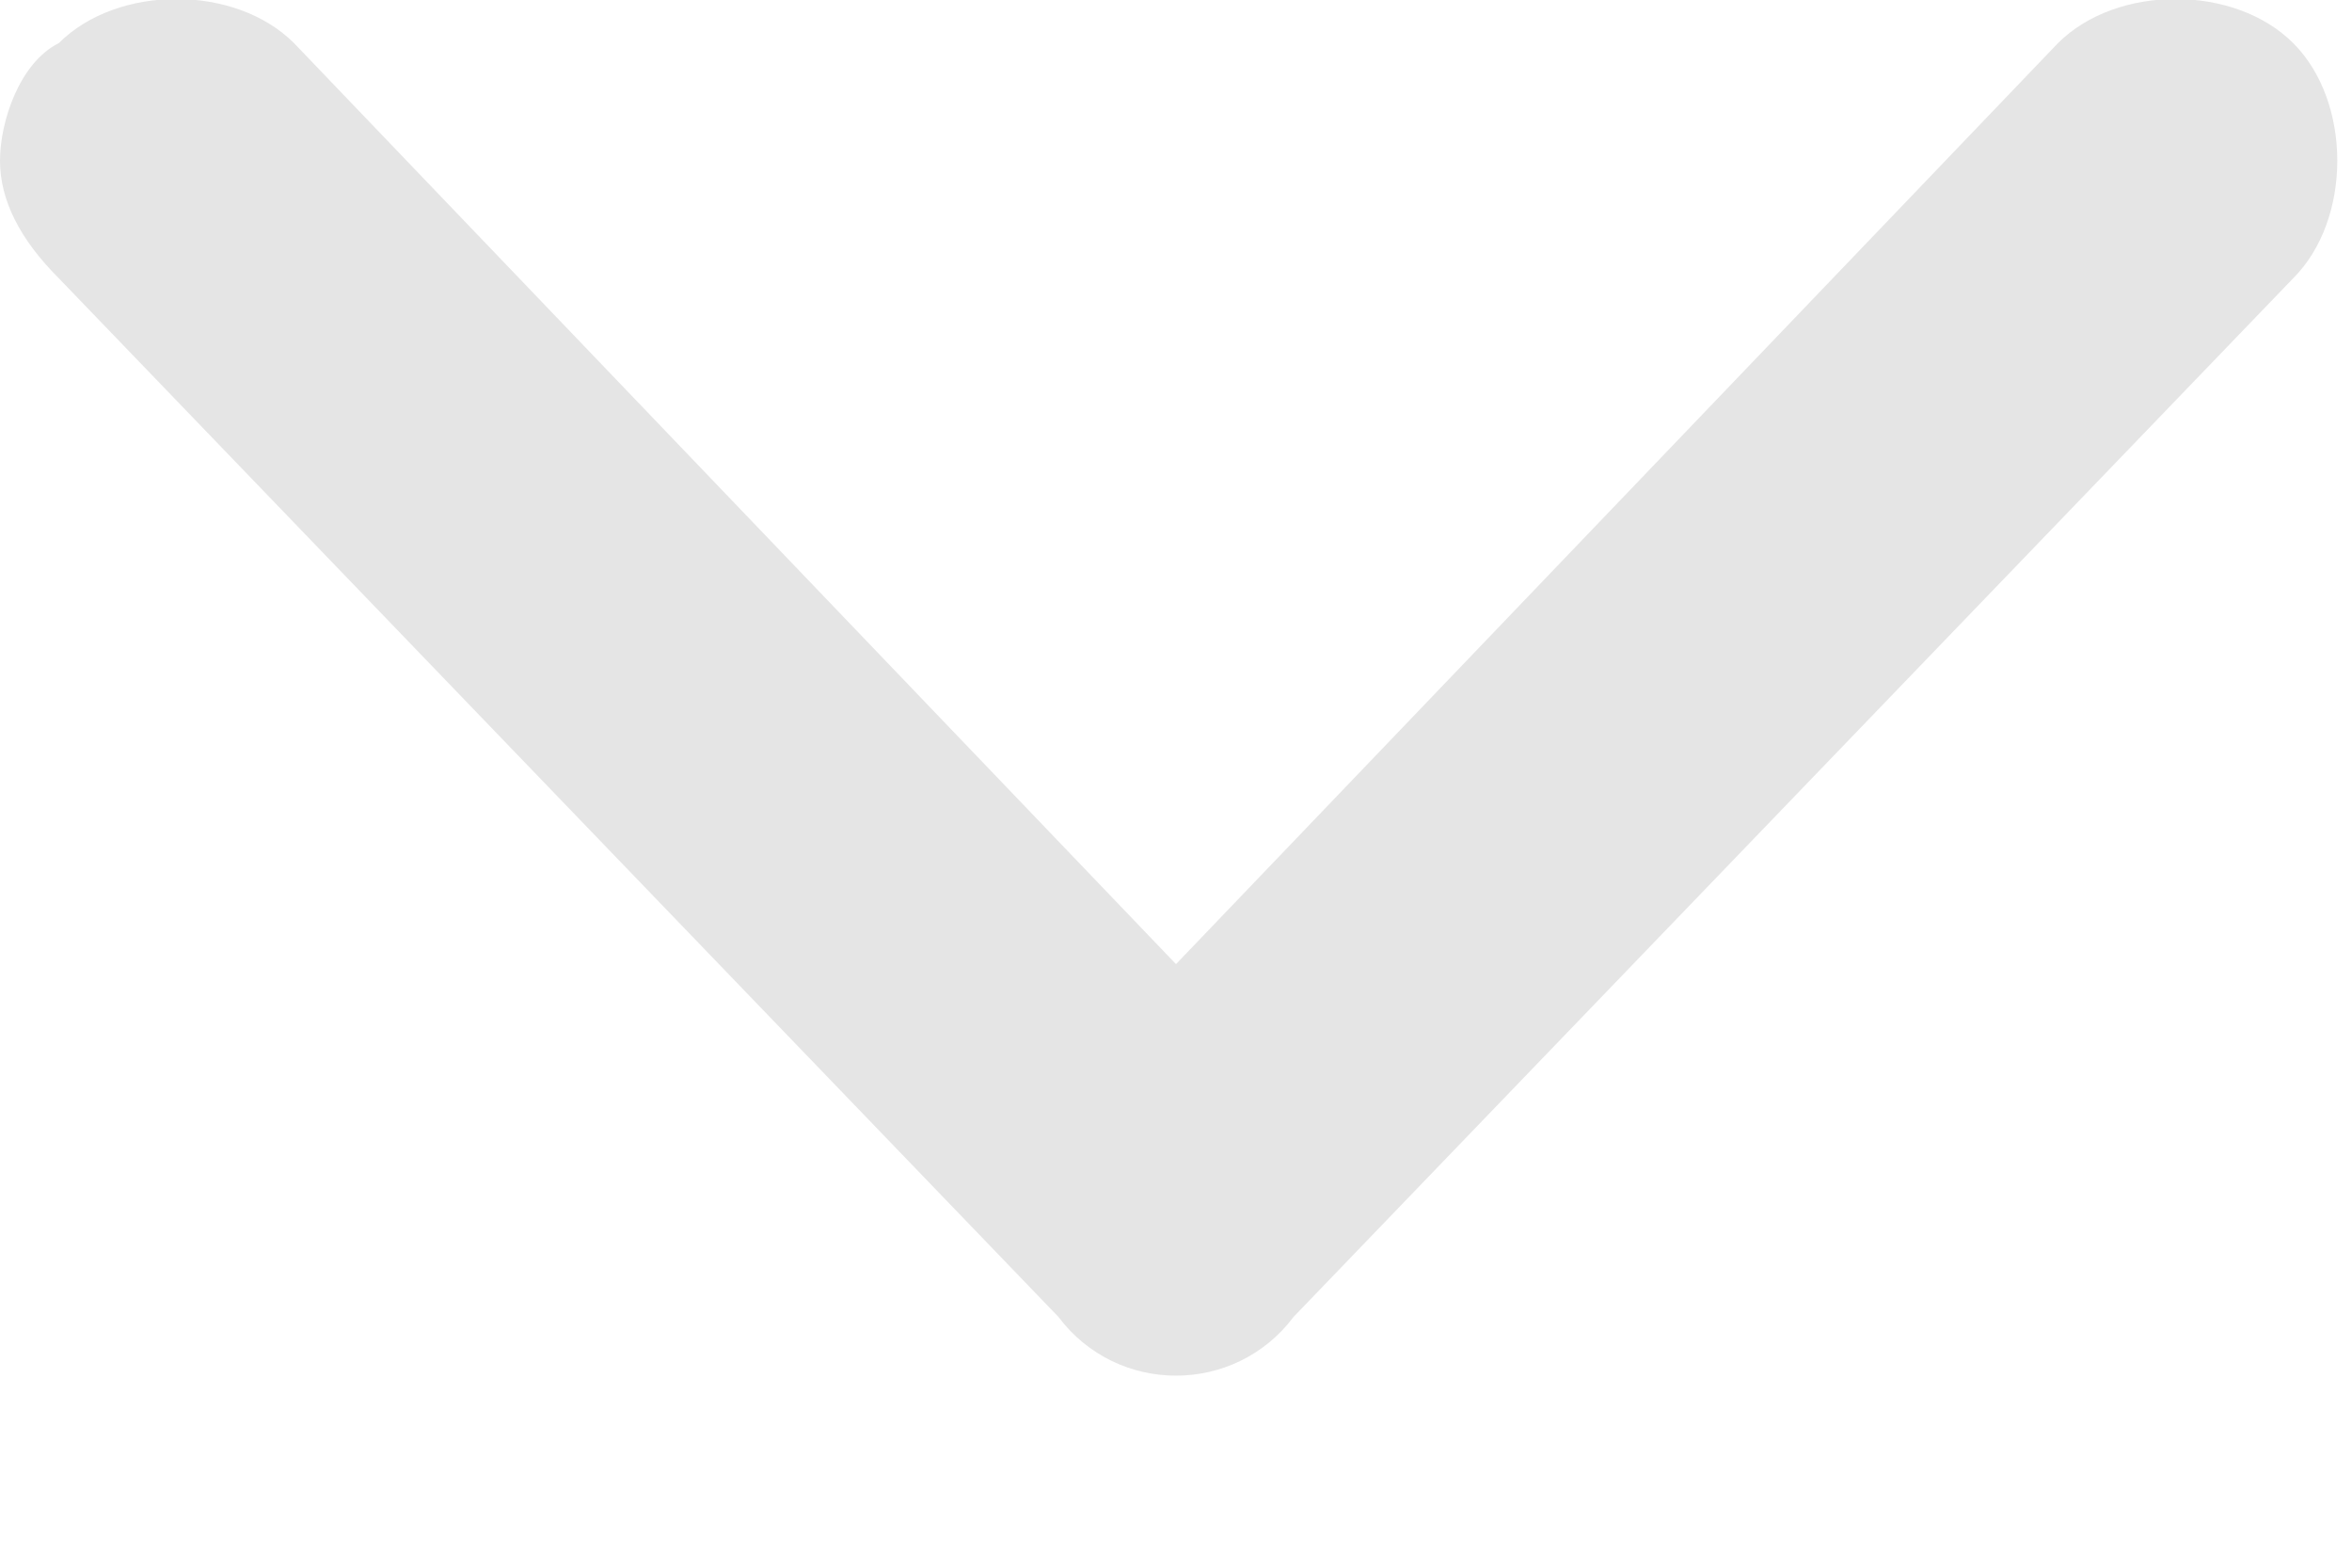
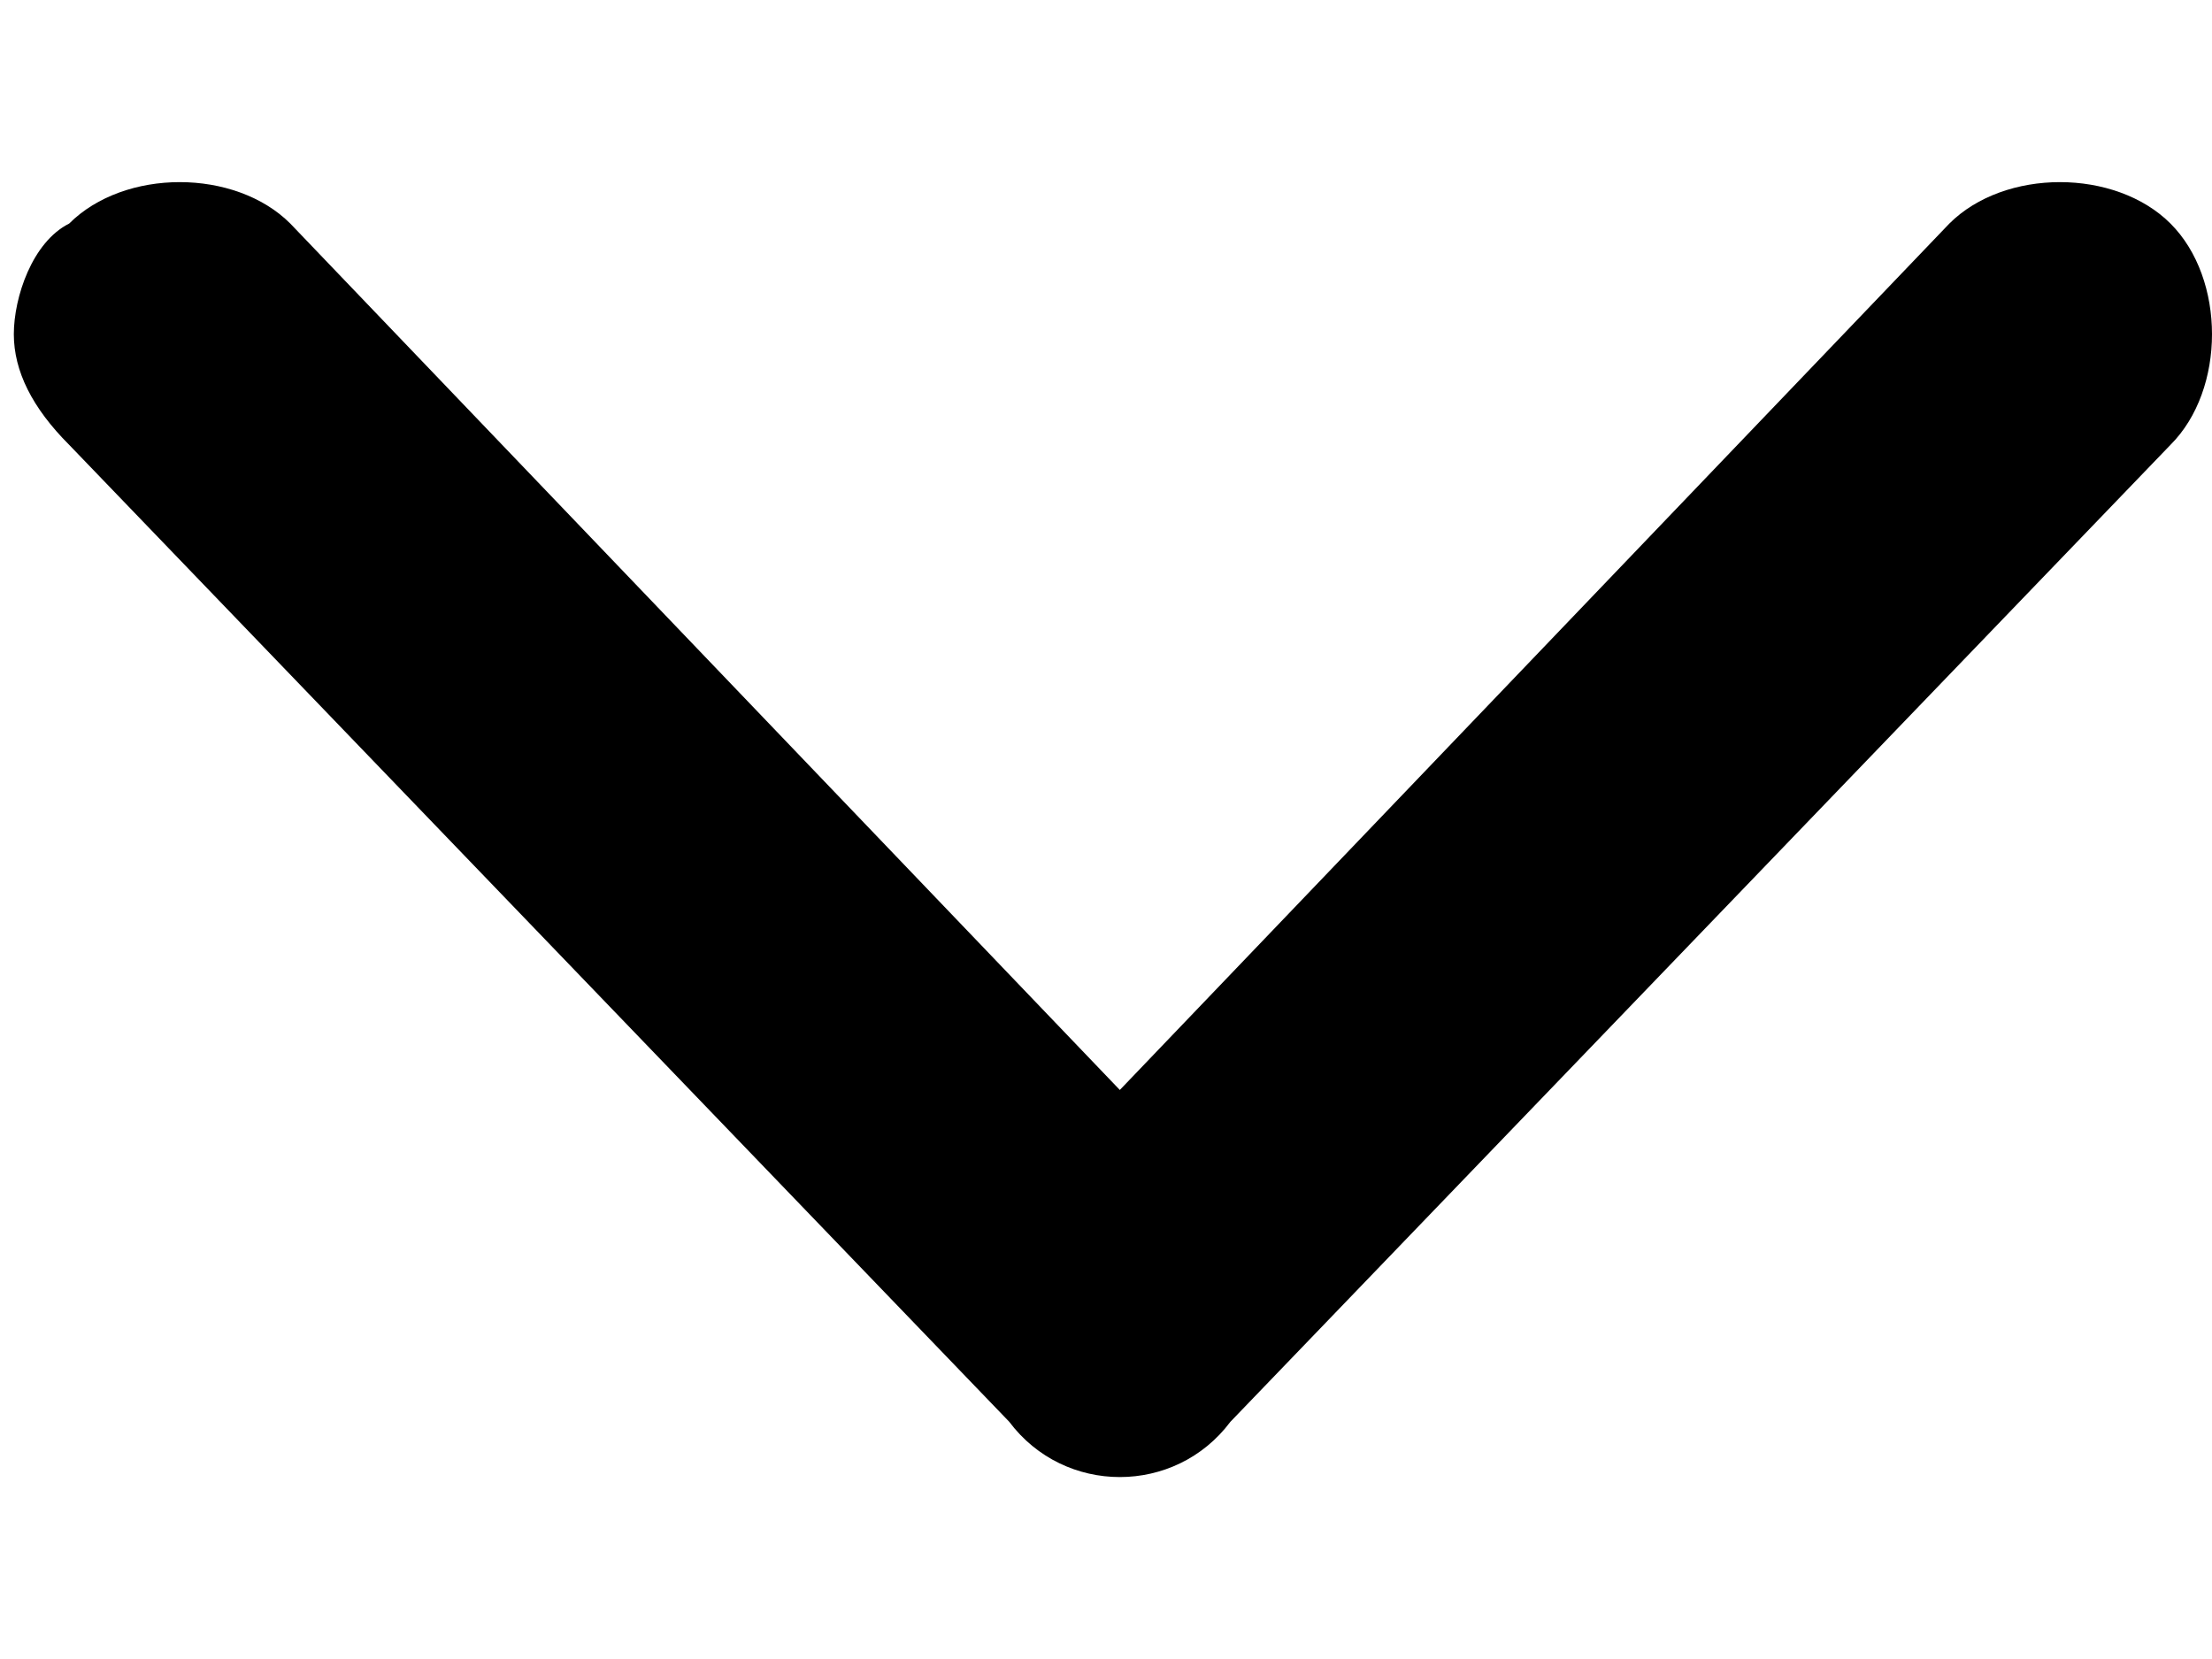
- <svg xmlns="http://www.w3.org/2000/svg" width="12" height="8" fill="none">
-   <path d="M6.6 6.72l5.1-5.3c.3-.3.3-.9 0-1.2-.3-.3-.9-.3-1.2 0L6 4.92 1.5.22c-.3-.3-.9-.3-1.2 0-.2.1-.3.4-.3.6 0 .2.1.4.3.6l5.1 5.3c.3.4.9.4 1.2 0z" fill="#E5E5E5" />
+ <svg xmlns="http://www.w3.org/2000/svg" width="12" height="9" fill="none">
+   <path d="M6.675 7.713l5.1-5.3c.3-.3.3-.9 0-1.2-.3-.3-.9-.3-1.2 0l-4.5 4.7-4.5-4.7c-.3-.3-.9-.3-1.2 0-.2.1-.3.4-.3.6 0 .2.1.4.3.6l5.1 5.3c.3.4.9.4 1.2 0z" fill="#000" />
</svg>
